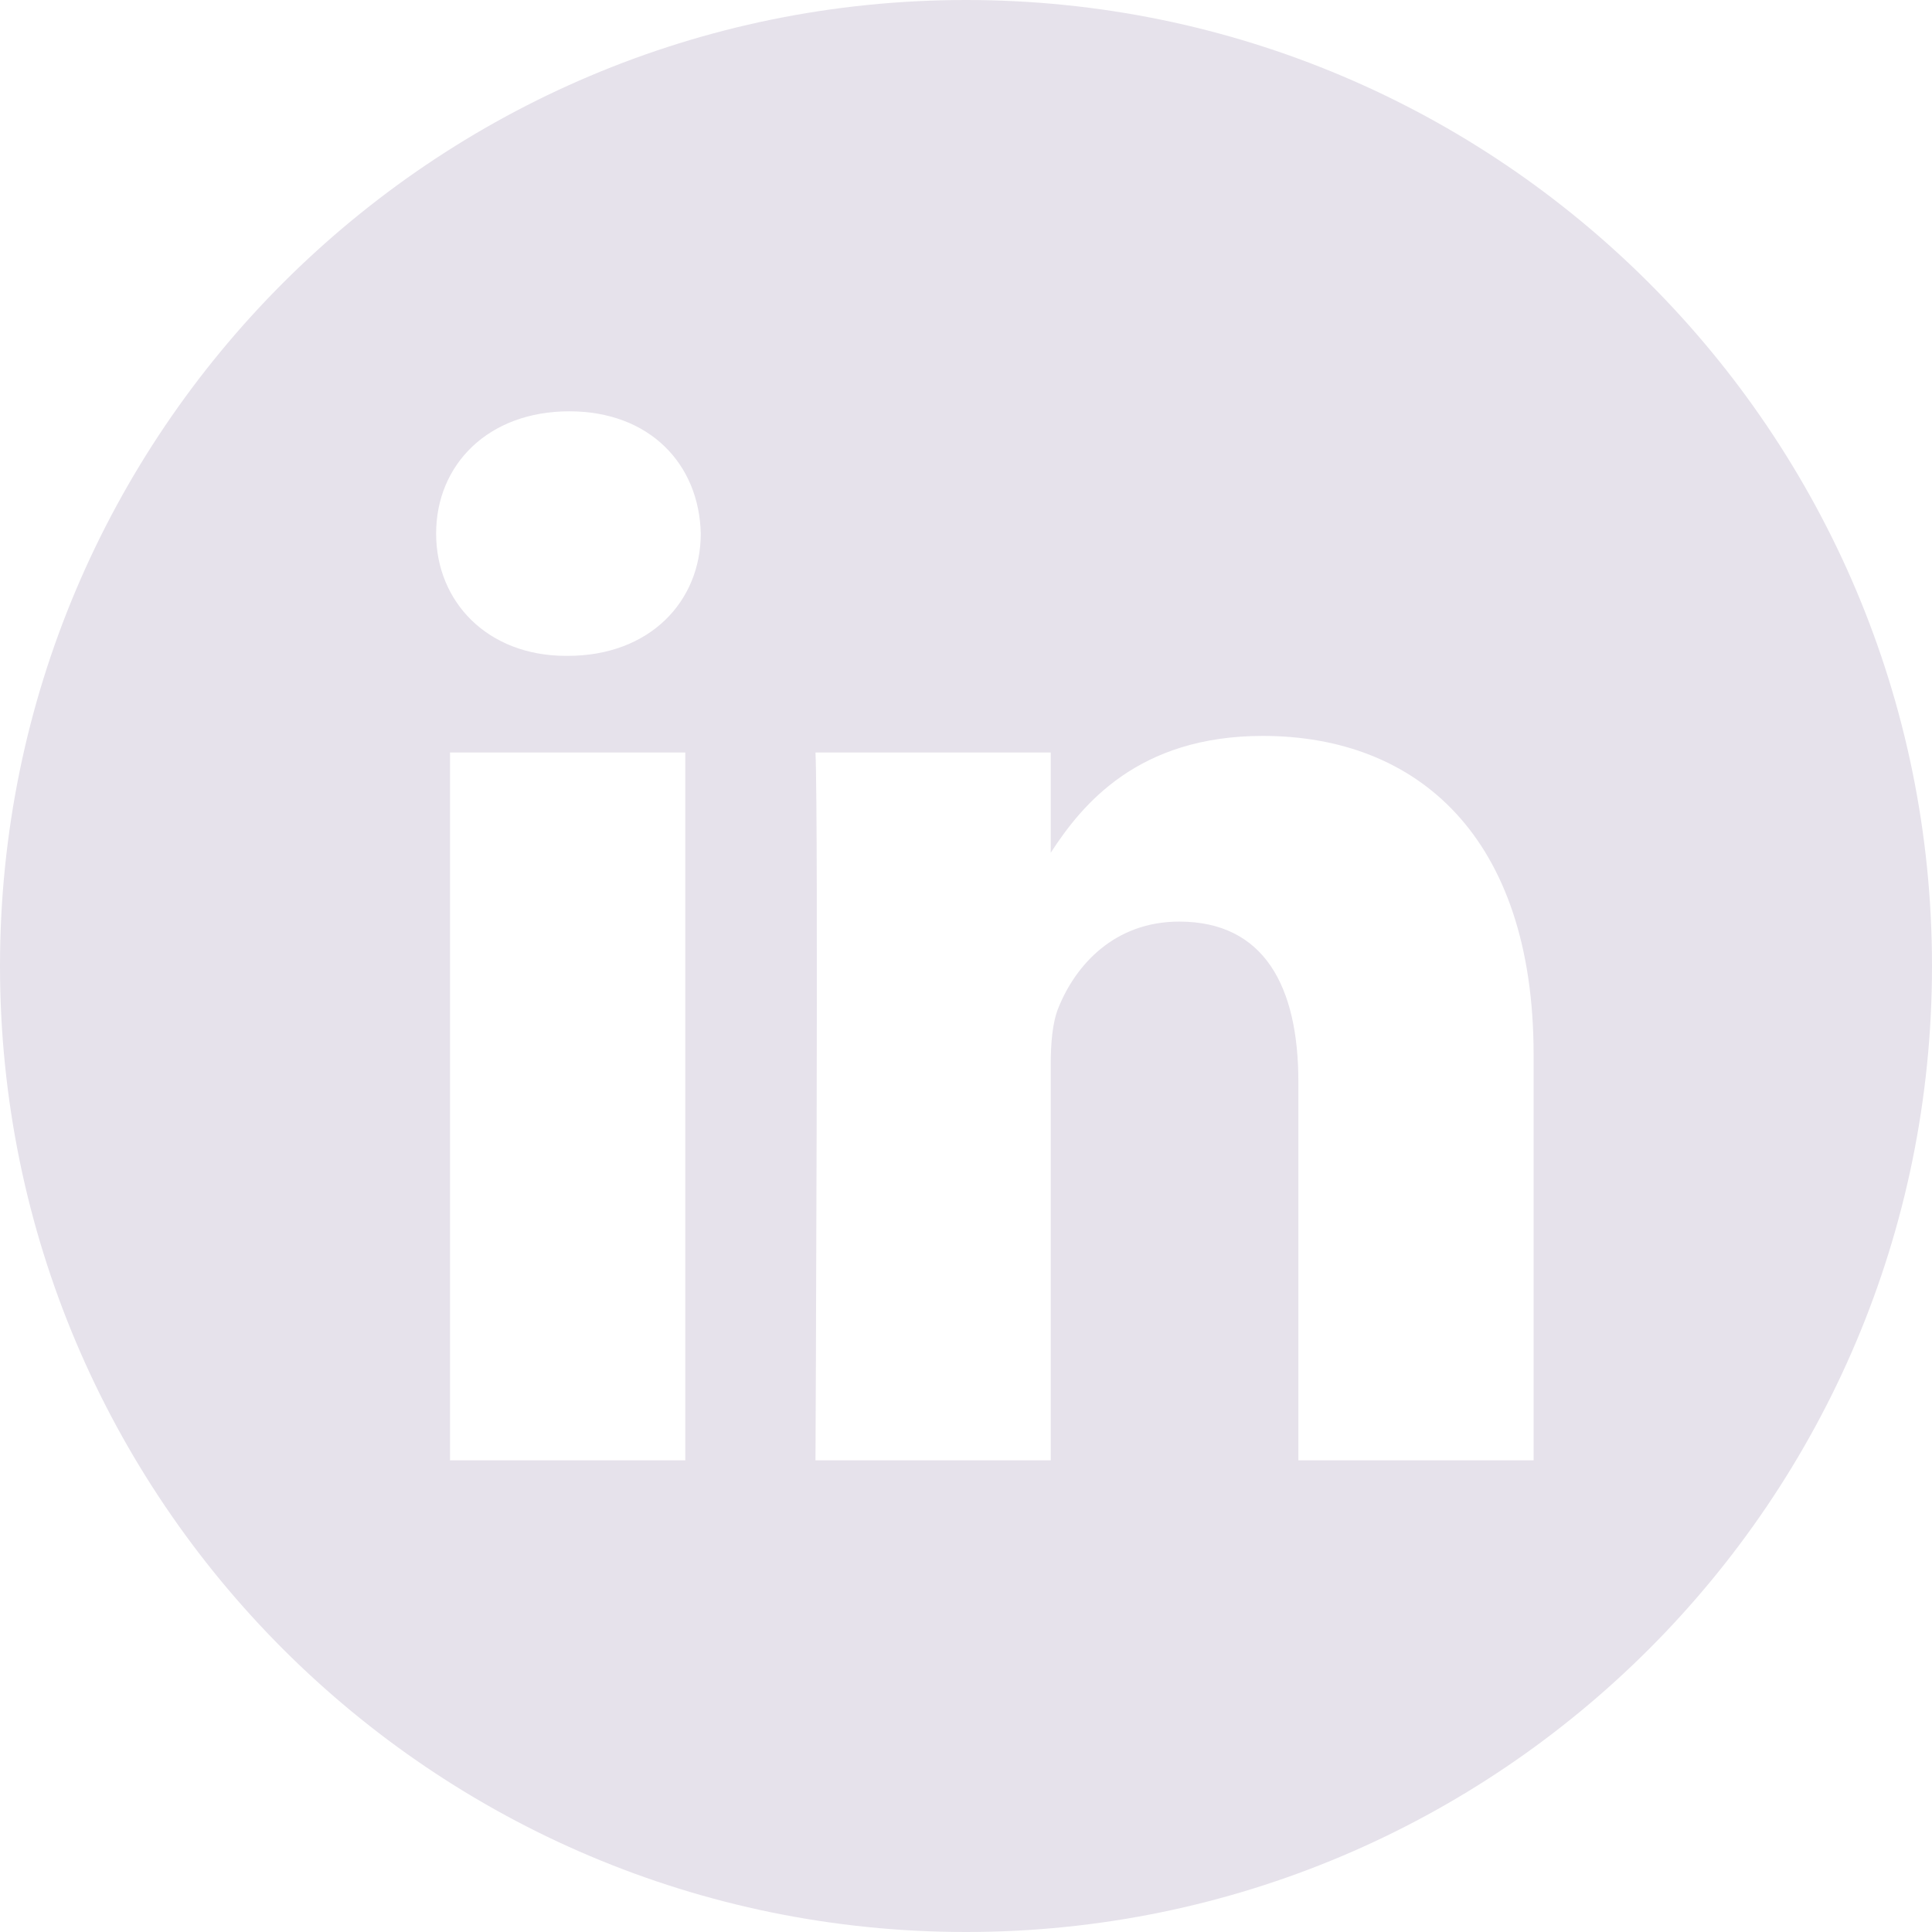
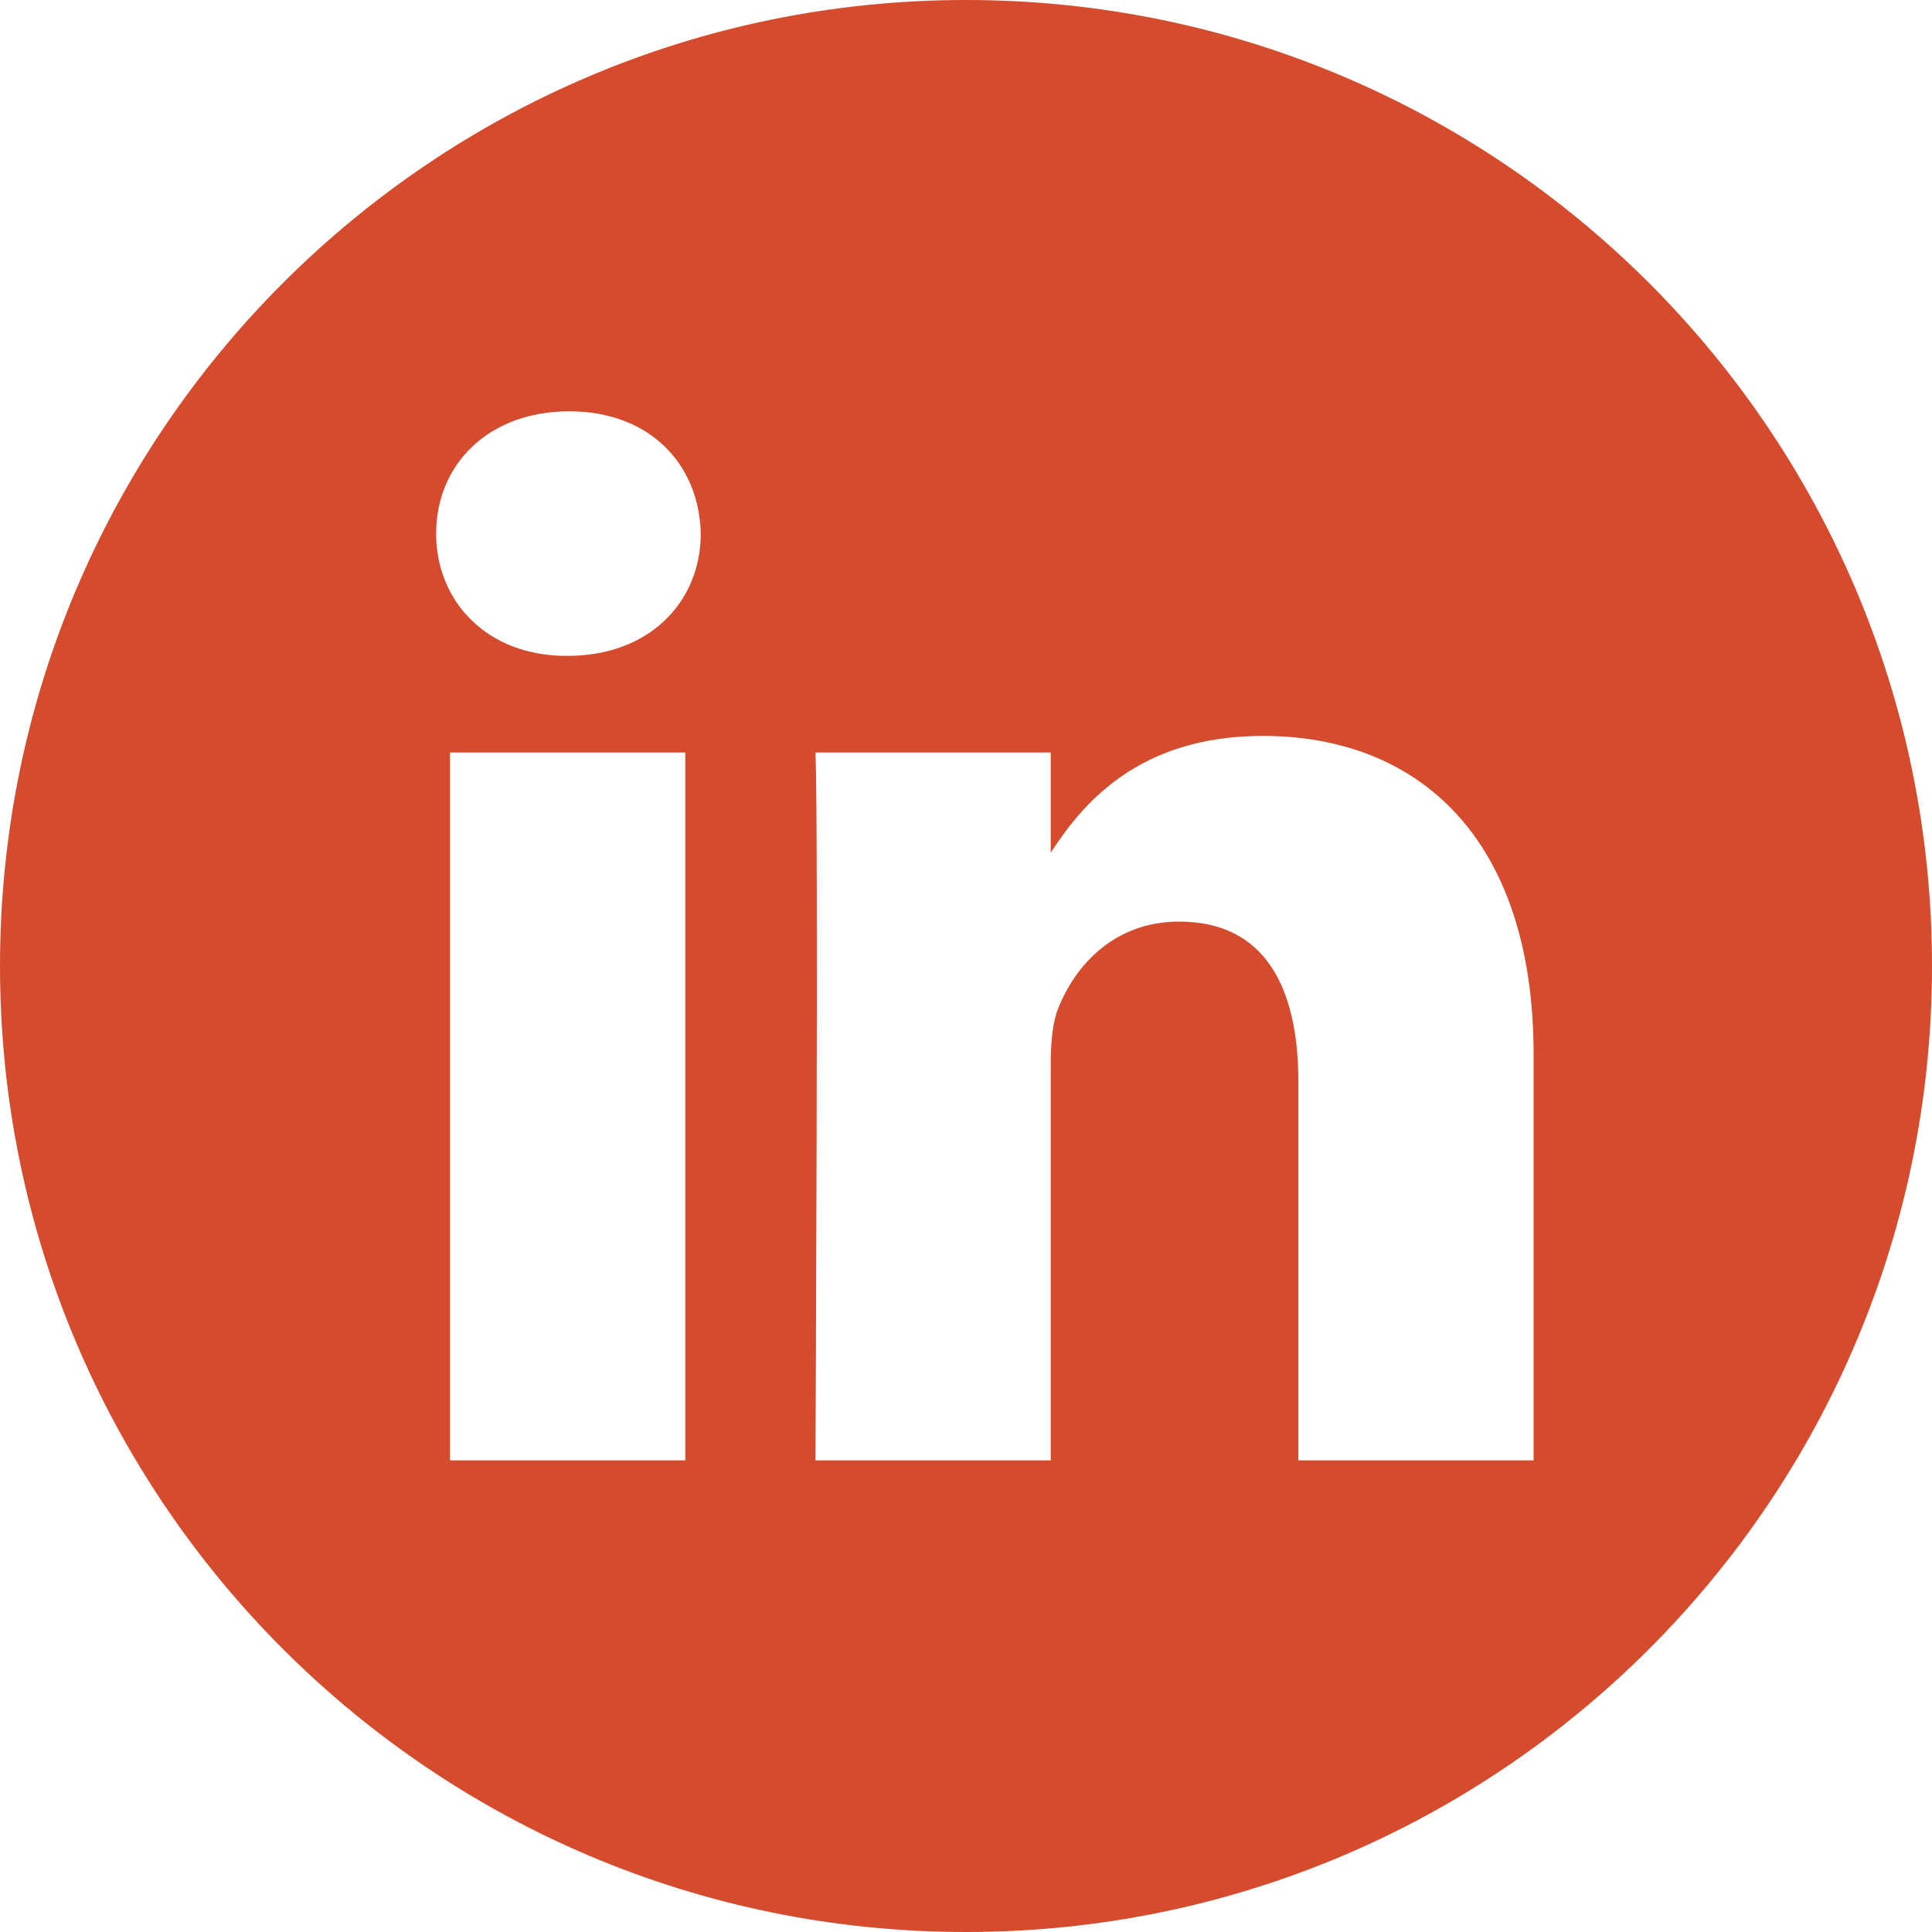
<svg xmlns="http://www.w3.org/2000/svg" height="512pt" viewBox="0 0 512 512" width="512pt">
-   <path style="fill: #E6E2EB" d="m256 0c-141.363 0-256 114.637-256 256s114.637 256 256 256 256-114.637 256-256-114.637-256-256-256zm-74.391 387h-62.348v-187.574h62.348zm-31.172-213.188h-.406c-20.922 0-34.453-14.402-34.453-32.402 0-18.406 13.945-32.41 35.273-32.41 21.328 0 34.453 14.004 34.859 32.41 0 18-13.531 32.402-35.273 32.402zm255.984 213.188h-62.34v-100.348c0-25.219-9.027-42.418-31.586-42.418-17.223 0-27.48 11.602-31.988 22.801-1.648 4.008-2.051 9.609-2.051 15.215v104.75h-62.344s.816-169.977 0-187.574h62.344v26.559c8.285-12.781 23.109-30.961 56.188-30.961 41.02 0 71.777 26.809 71.777 84.422zm0 0" />
+   <path style="fill: #D44B2D" d="m256 0c-141.363 0-256 114.637-256 256s114.637 256 256 256 256-114.637 256-256-114.637-256-256-256zm-74.391 387h-62.348v-187.574h62.348zm-31.172-213.188h-.406c-20.922 0-34.453-14.402-34.453-32.402 0-18.406 13.945-32.41 35.273-32.41 21.328 0 34.453 14.004 34.859 32.41 0 18-13.531 32.402-35.273 32.402zm255.984 213.188h-62.34v-100.348c0-25.219-9.027-42.418-31.586-42.418-17.223 0-27.48 11.602-31.988 22.801-1.648 4.008-2.051 9.609-2.051 15.215v104.75h-62.344s.816-169.977 0-187.574h62.344v26.559c8.285-12.781 23.109-30.961 56.188-30.961 41.02 0 71.777 26.809 71.777 84.422zm0 0" />
</svg>
